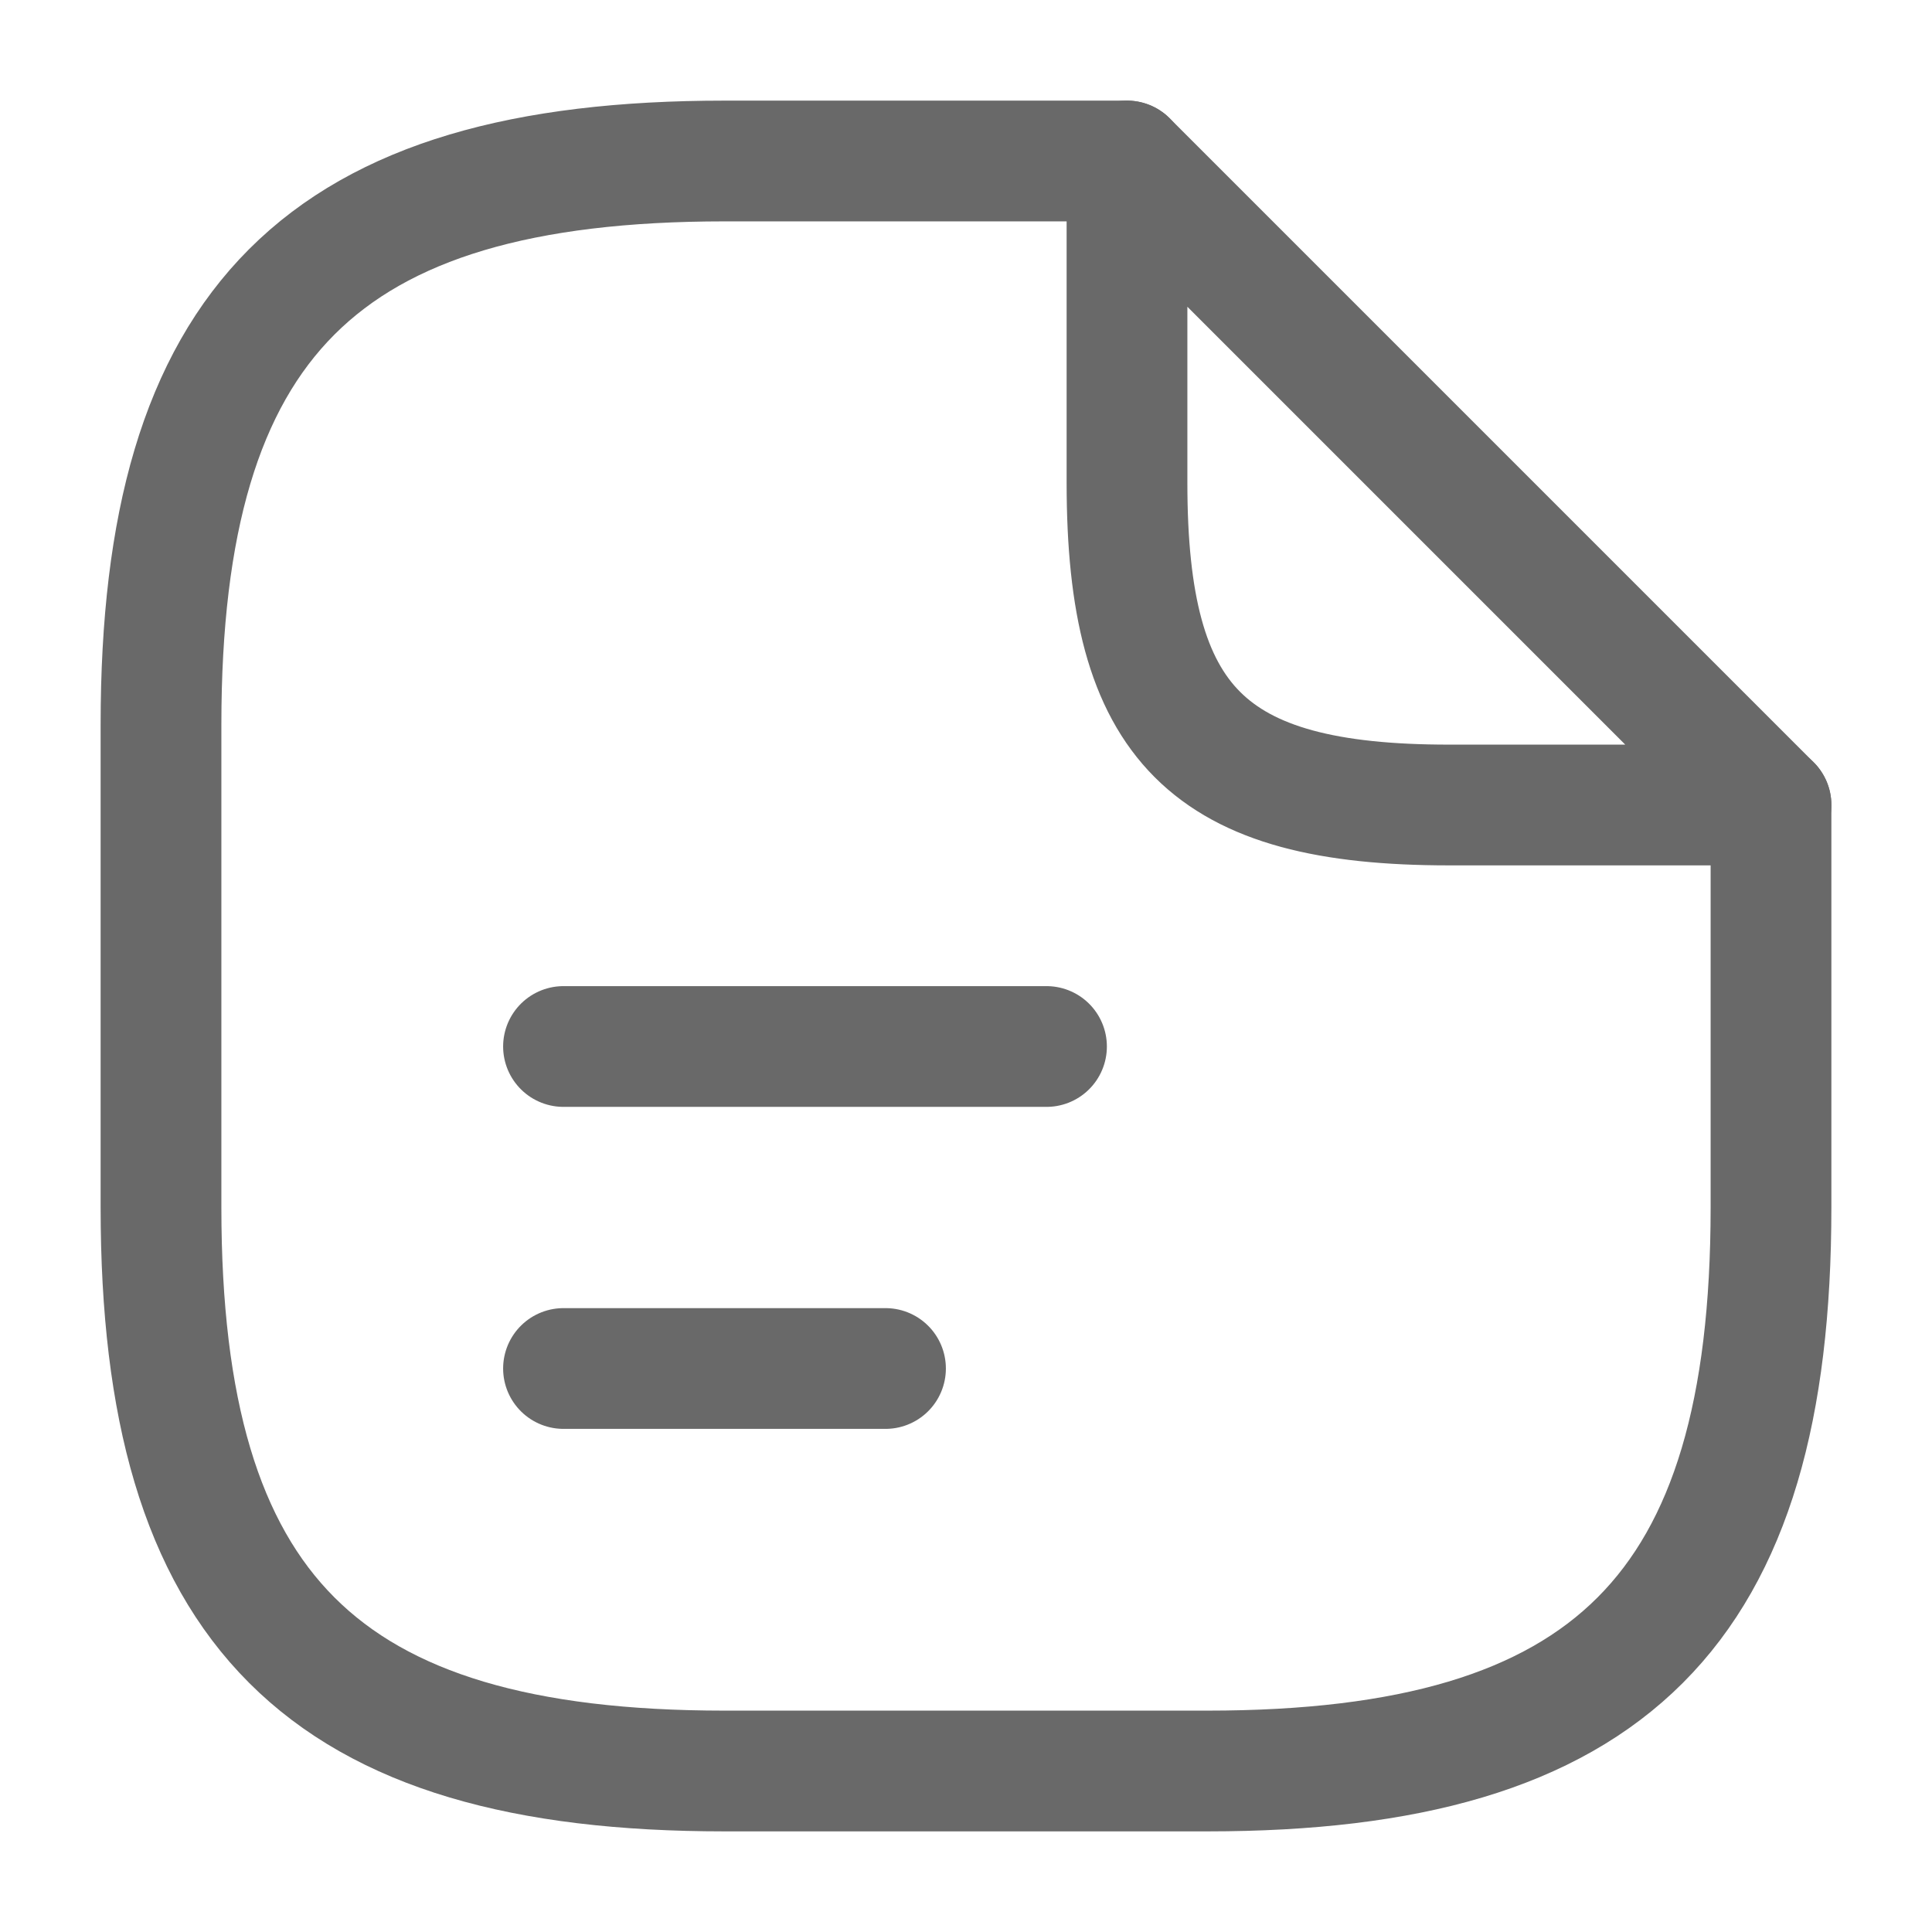
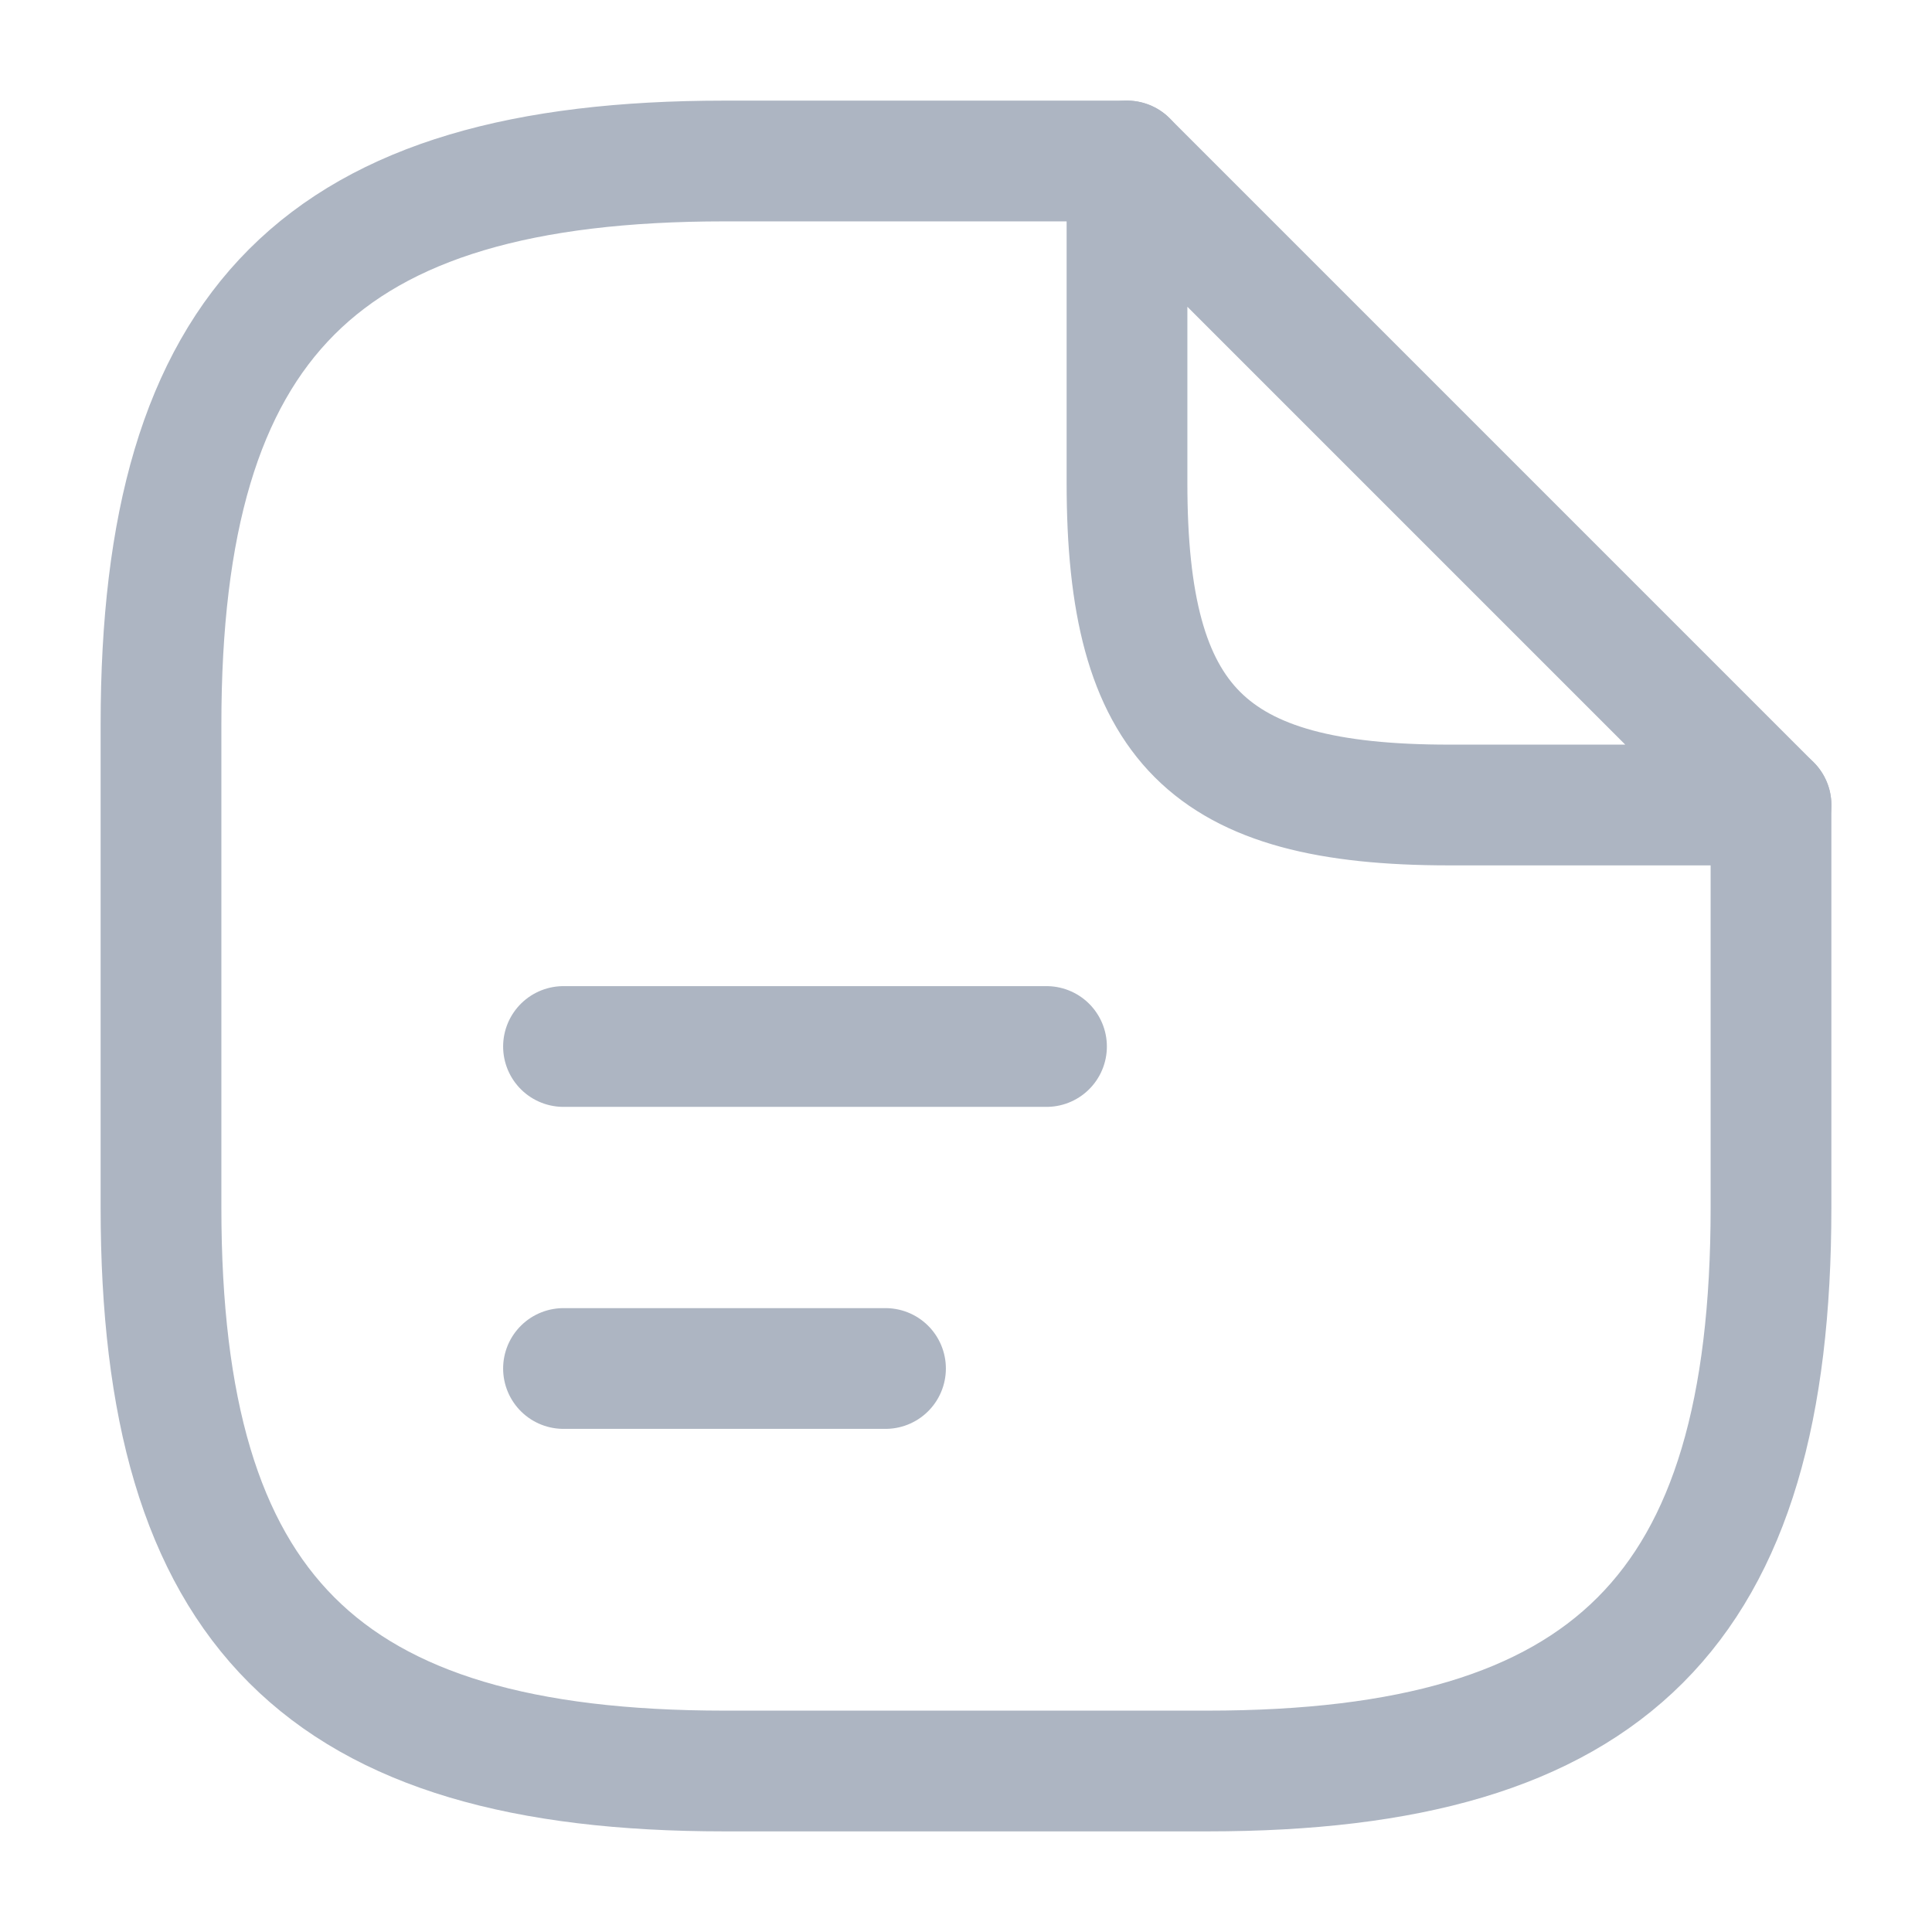
<svg xmlns="http://www.w3.org/2000/svg" width="24" height="24" viewBox="0 0 24 24" fill="none">
-   <path d="M22 10V15C22 20 20 22 15 22H9C4 22 2 20 2 15V9C2 4 4 2 9 2H14" stroke="#696969" stroke-width="1.5" stroke-linecap="round" stroke-linejoin="round" />
-   <path d="M22 10H18C15 10 14 9 14 6V2L22 10Z" stroke="#696969" stroke-width="1.5" stroke-linecap="round" stroke-linejoin="round" />
-   <path d="M7 13H13" stroke="#696969" stroke-width="1.5" stroke-linecap="round" stroke-linejoin="round" />
-   <path d="M7 17H11" stroke="#696969" stroke-width="1.5" stroke-linecap="round" stroke-linejoin="round" />
+   <path d="M22 10V15C22 20 20 22 15 22H9C4 22 2 20 2 15V9C2 4 4 2 9 2H14" stroke="#ADB5C2" stroke-width="1.5" stroke-linecap="round" stroke-linejoin="round" />
+   <path d="M22 10H18C15 10 14 9 14 6V2L22 10Z" stroke="#ADB5C2" stroke-width="1.5" stroke-linecap="round" stroke-linejoin="round" />
+   <path d="M7 13H13" stroke="#ADB5C2" stroke-width="1.5" stroke-linecap="round" stroke-linejoin="round" />
+   <path d="M7 17H11" stroke="#ADB5C2" stroke-width="1.5" stroke-linecap="round" stroke-linejoin="round" />
</svg>
